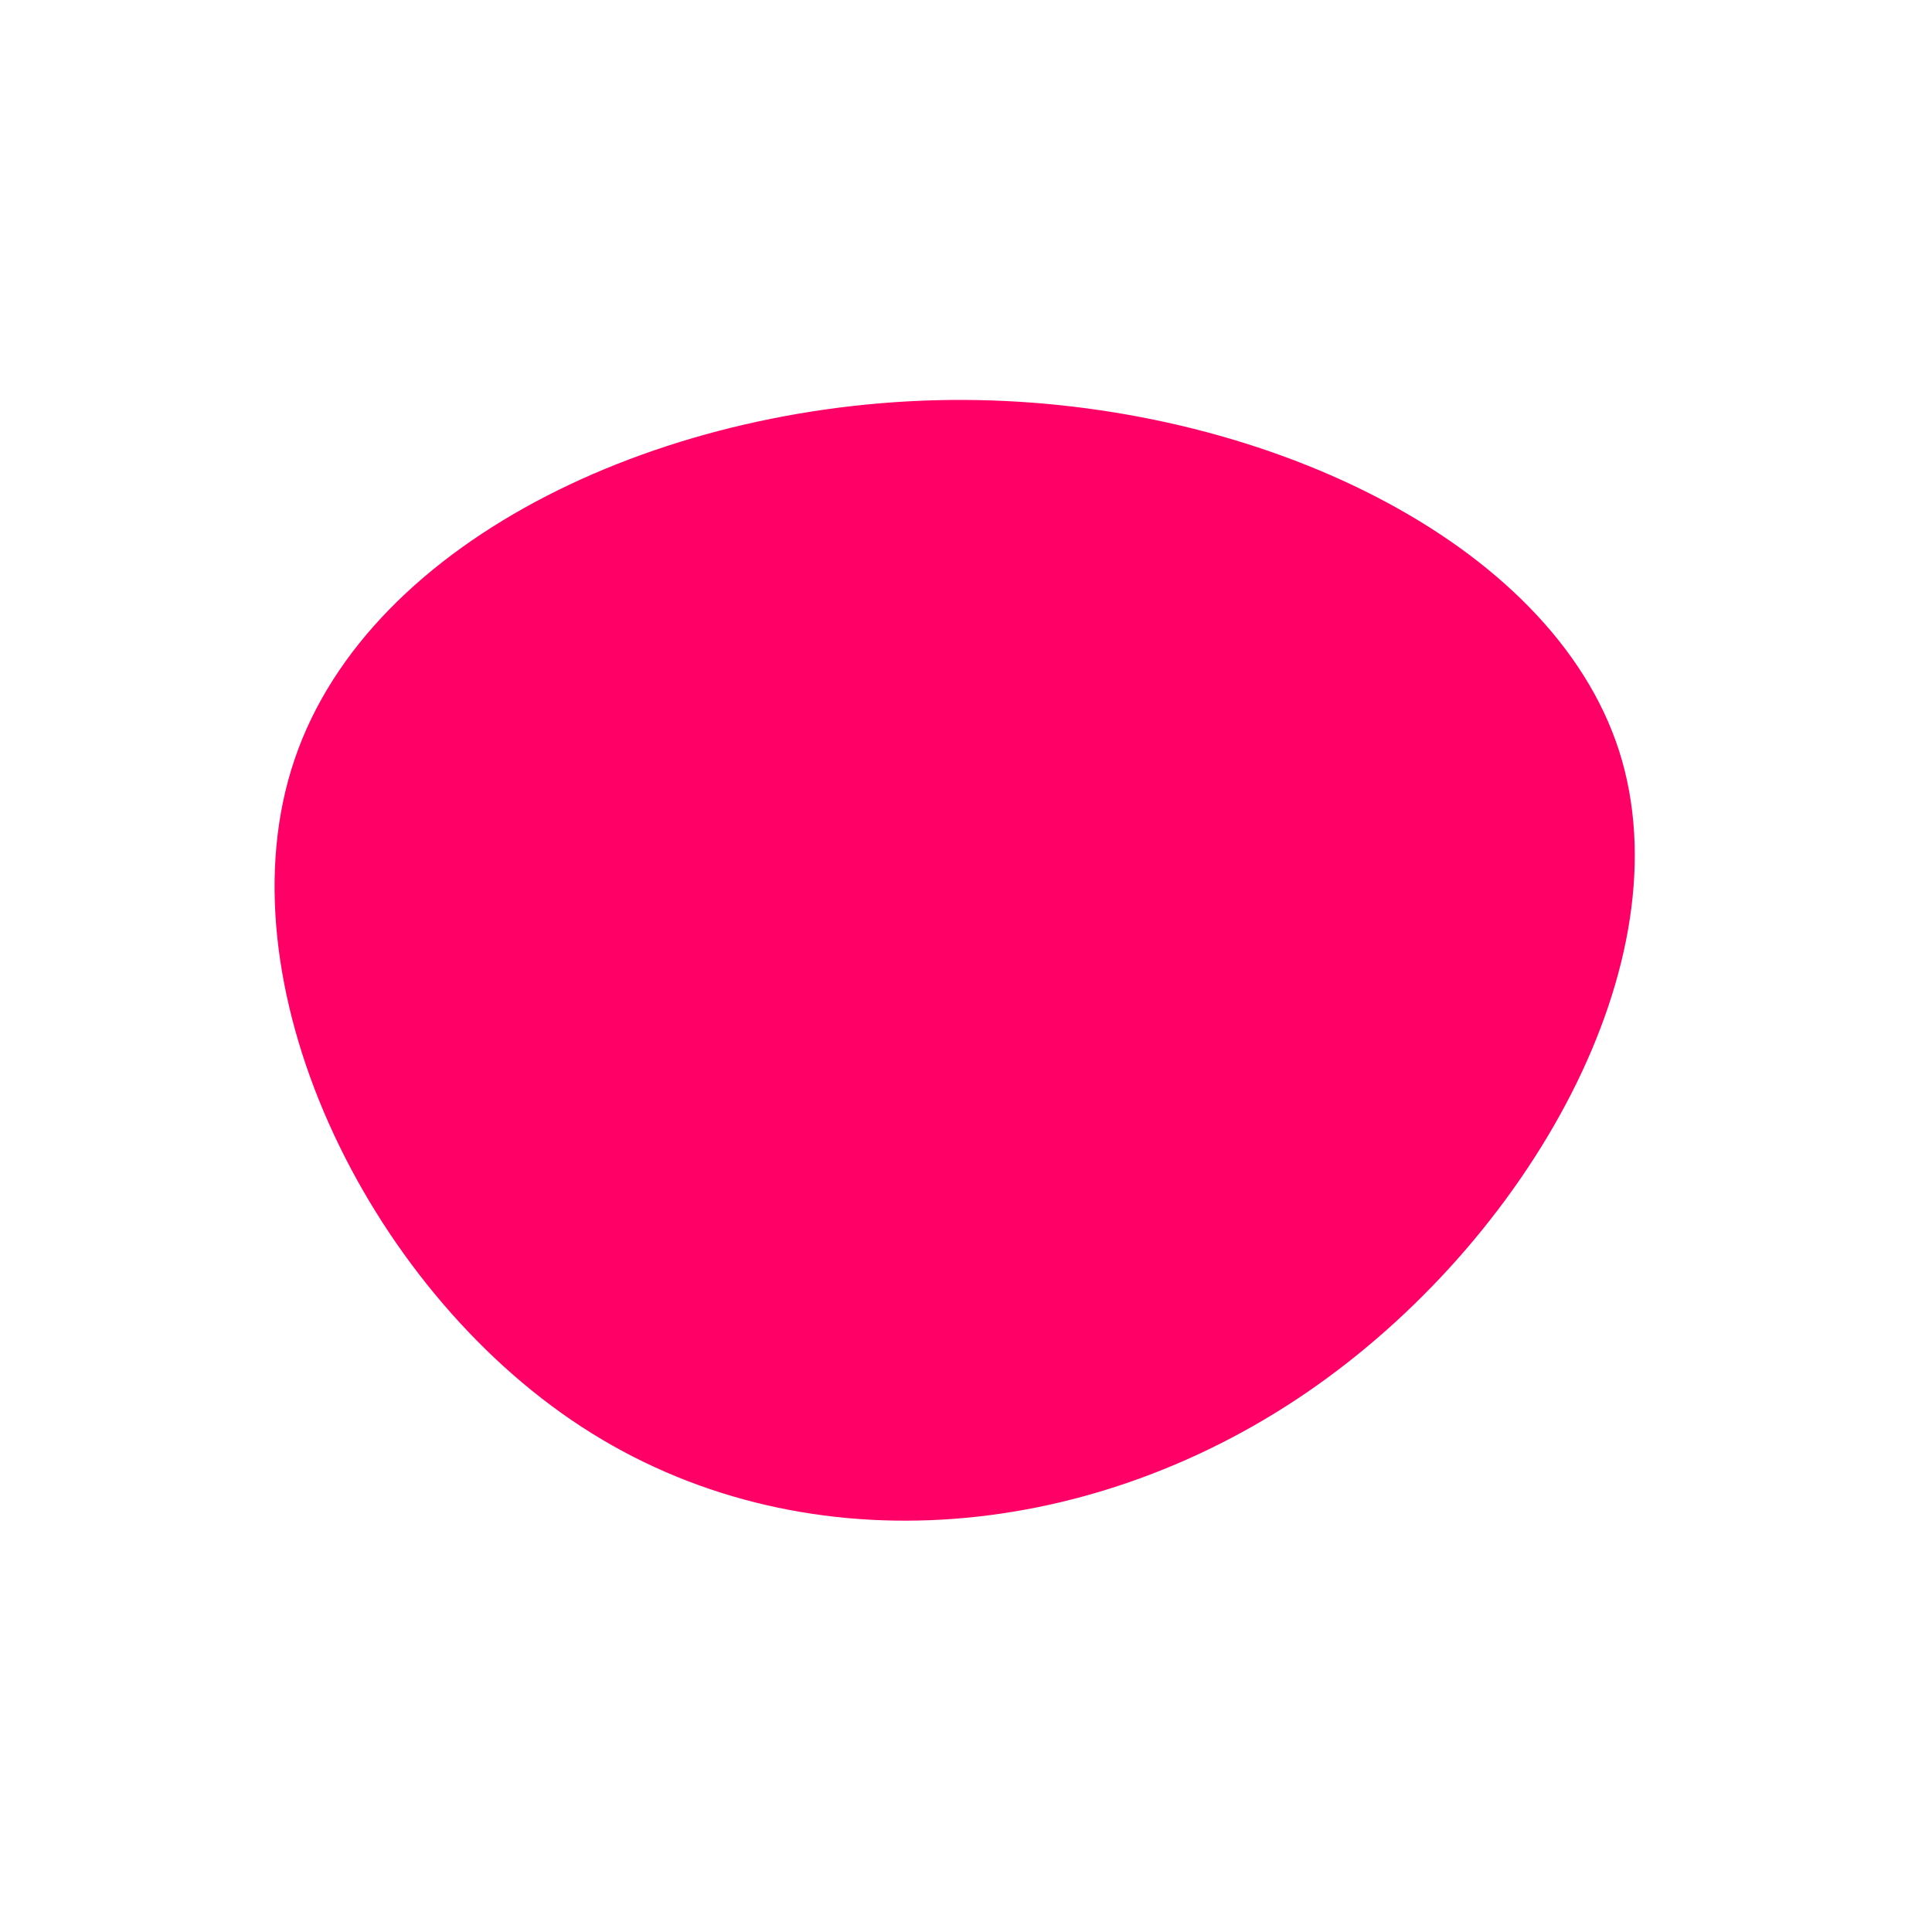
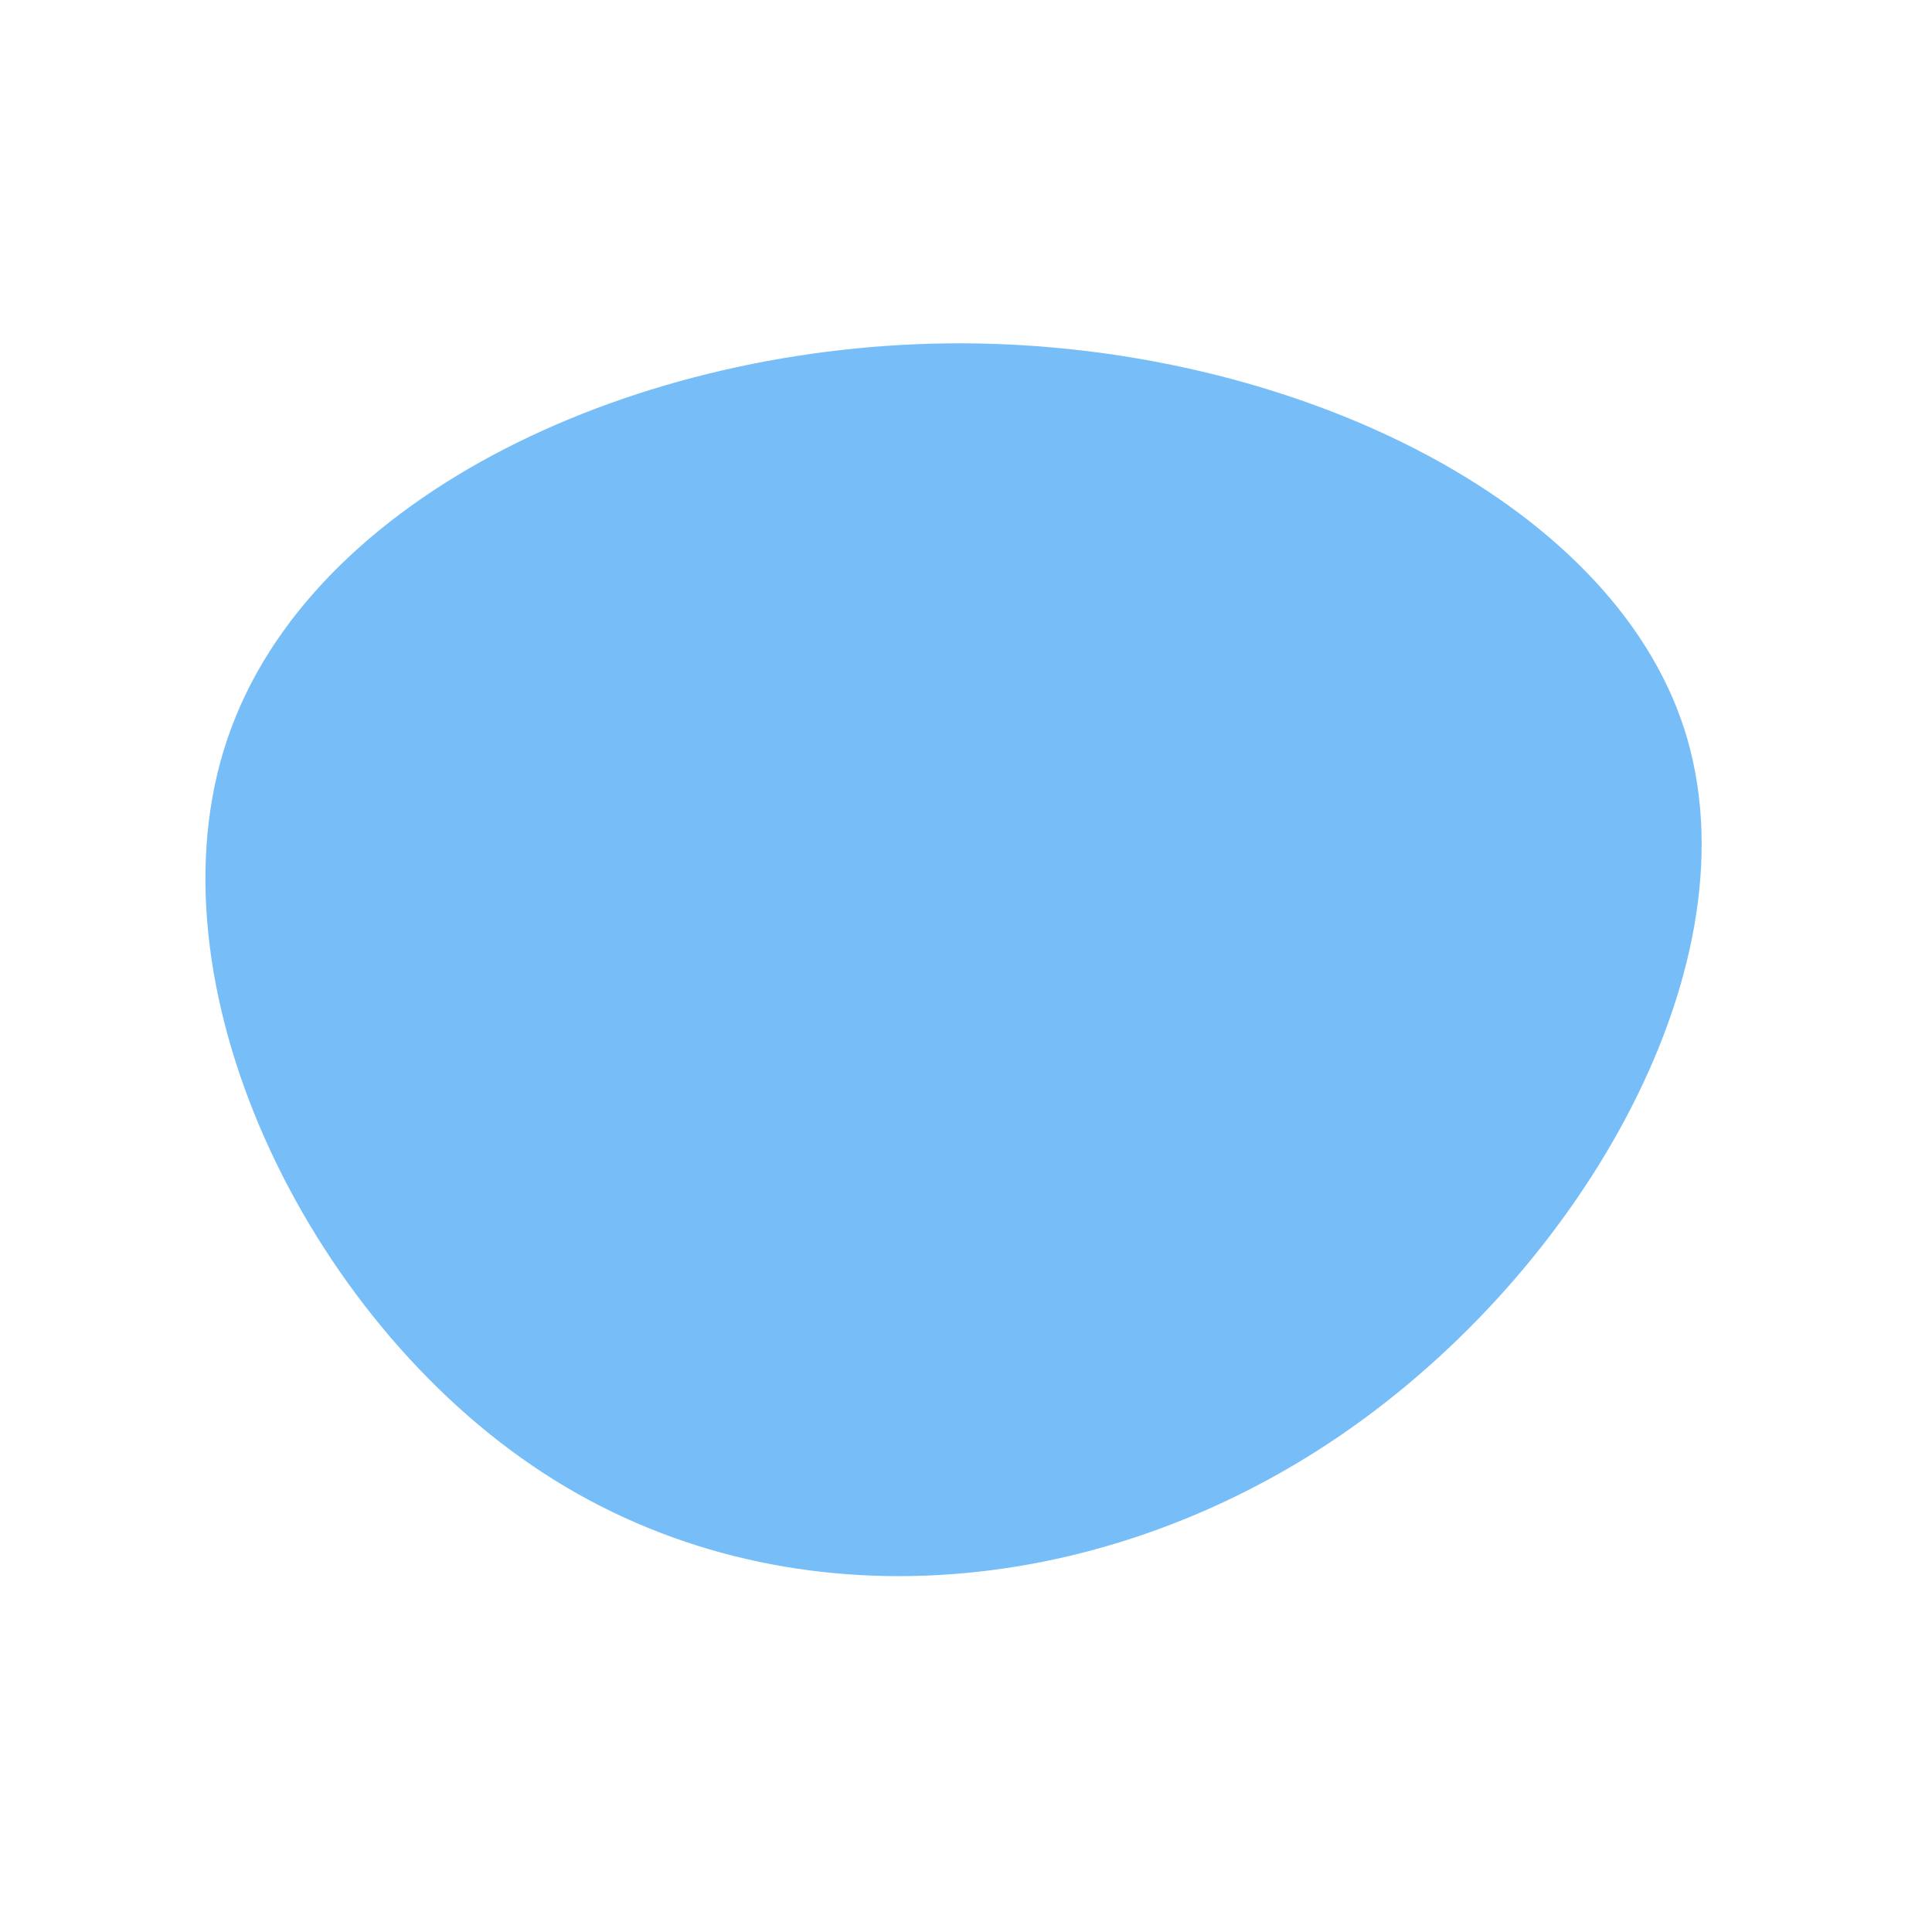
- <svg xmlns="http://www.w3.org/2000/svg" viewBox="0 0 200 200">
-   <path fill="#FF0066" d="M67.6,-22.3C74.6,-0.5,58.2,28.5,35.2,44.2C12.2,59.9,-17.4,62.3,-39.8,47.7C-62.2,33.1,-77.3,1.5,-69.5,-21.4C-61.7,-44.4,-30.8,-58.7,-0.3,-58.6C30.3,-58.5,60.6,-44,67.6,-22.3Z" transform="translate(100 100)" />
+ <svg xmlns="http://www.w3.org/2000/svg" width="400" height="400" viewBox="0 0 200 200">
+   <path fill="#77bef8" d="M67.6,-22.3C74.6,-0.5,58.2,28.5,35.2,44.2C12.2,59.9,-17.4,62.3,-39.8,47.7C-62.2,33.1,-77.3,1.5,-69.5,-21.4C-61.7,-44.4,-30.8,-58.7,-0.3,-58.6C30.3,-58.5,60.6,-44,67.6,-22.3Z" transform="translate(100 100) scale(1.1)" />
</svg>
